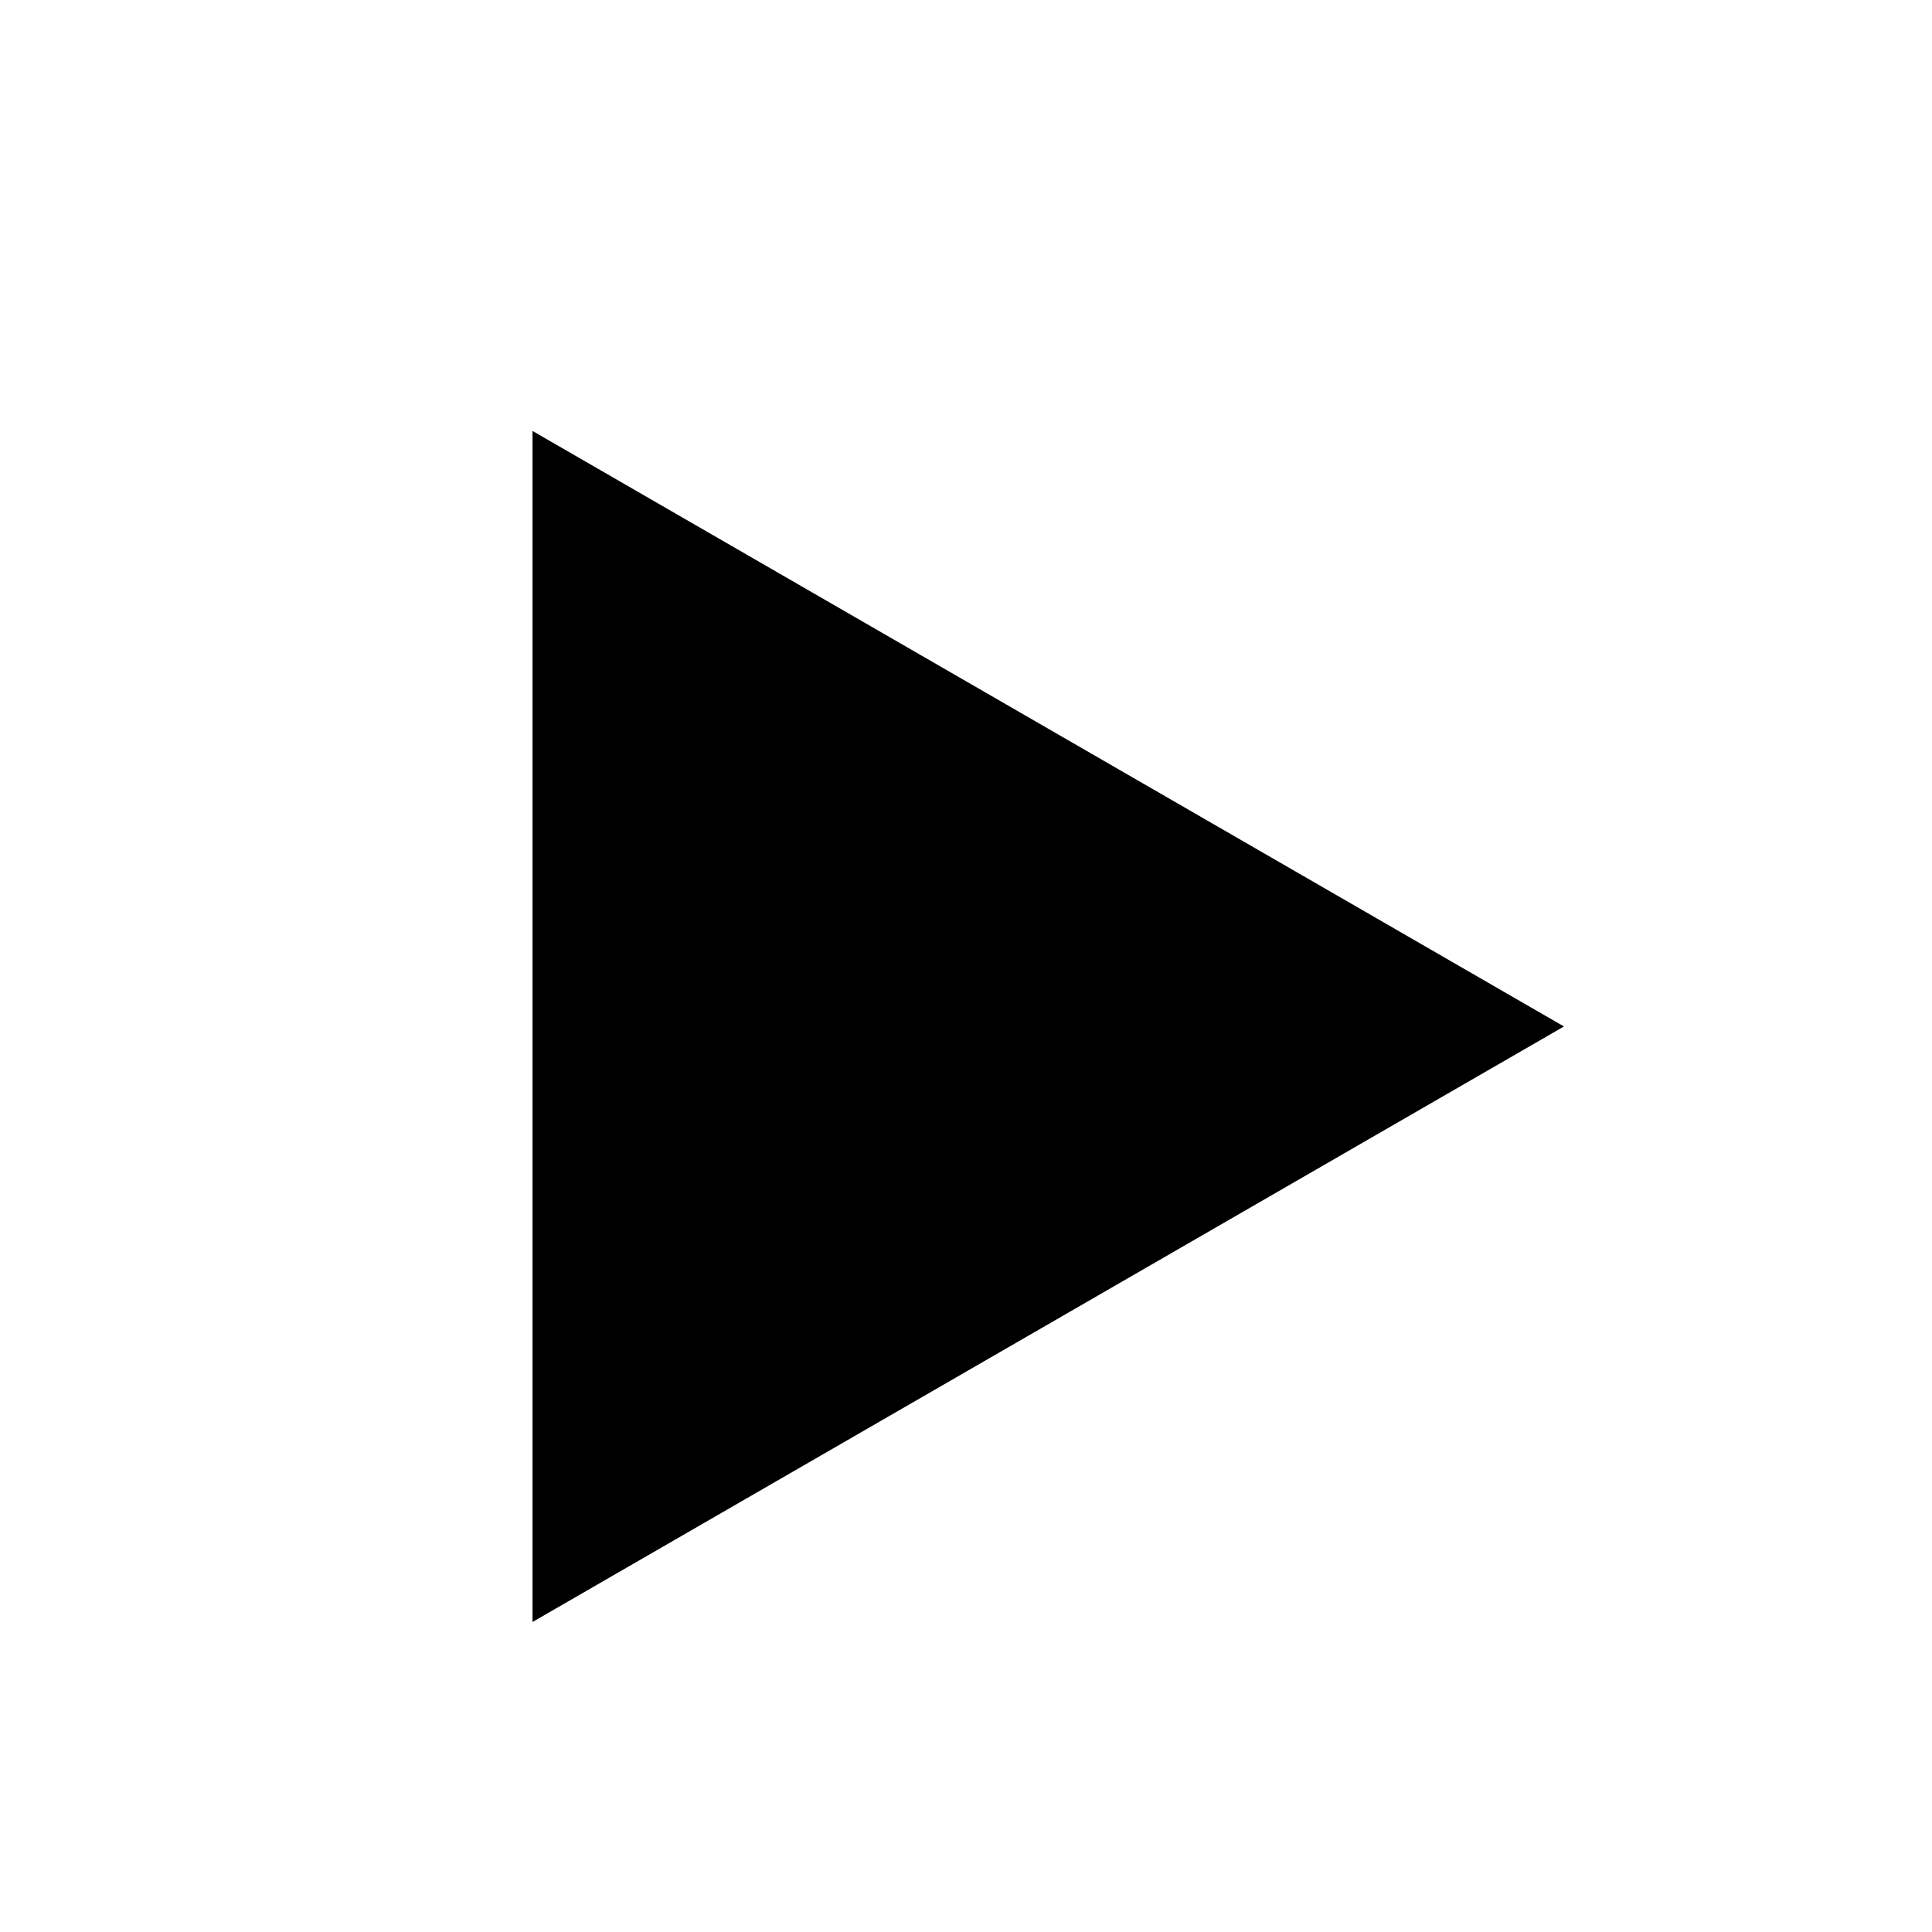
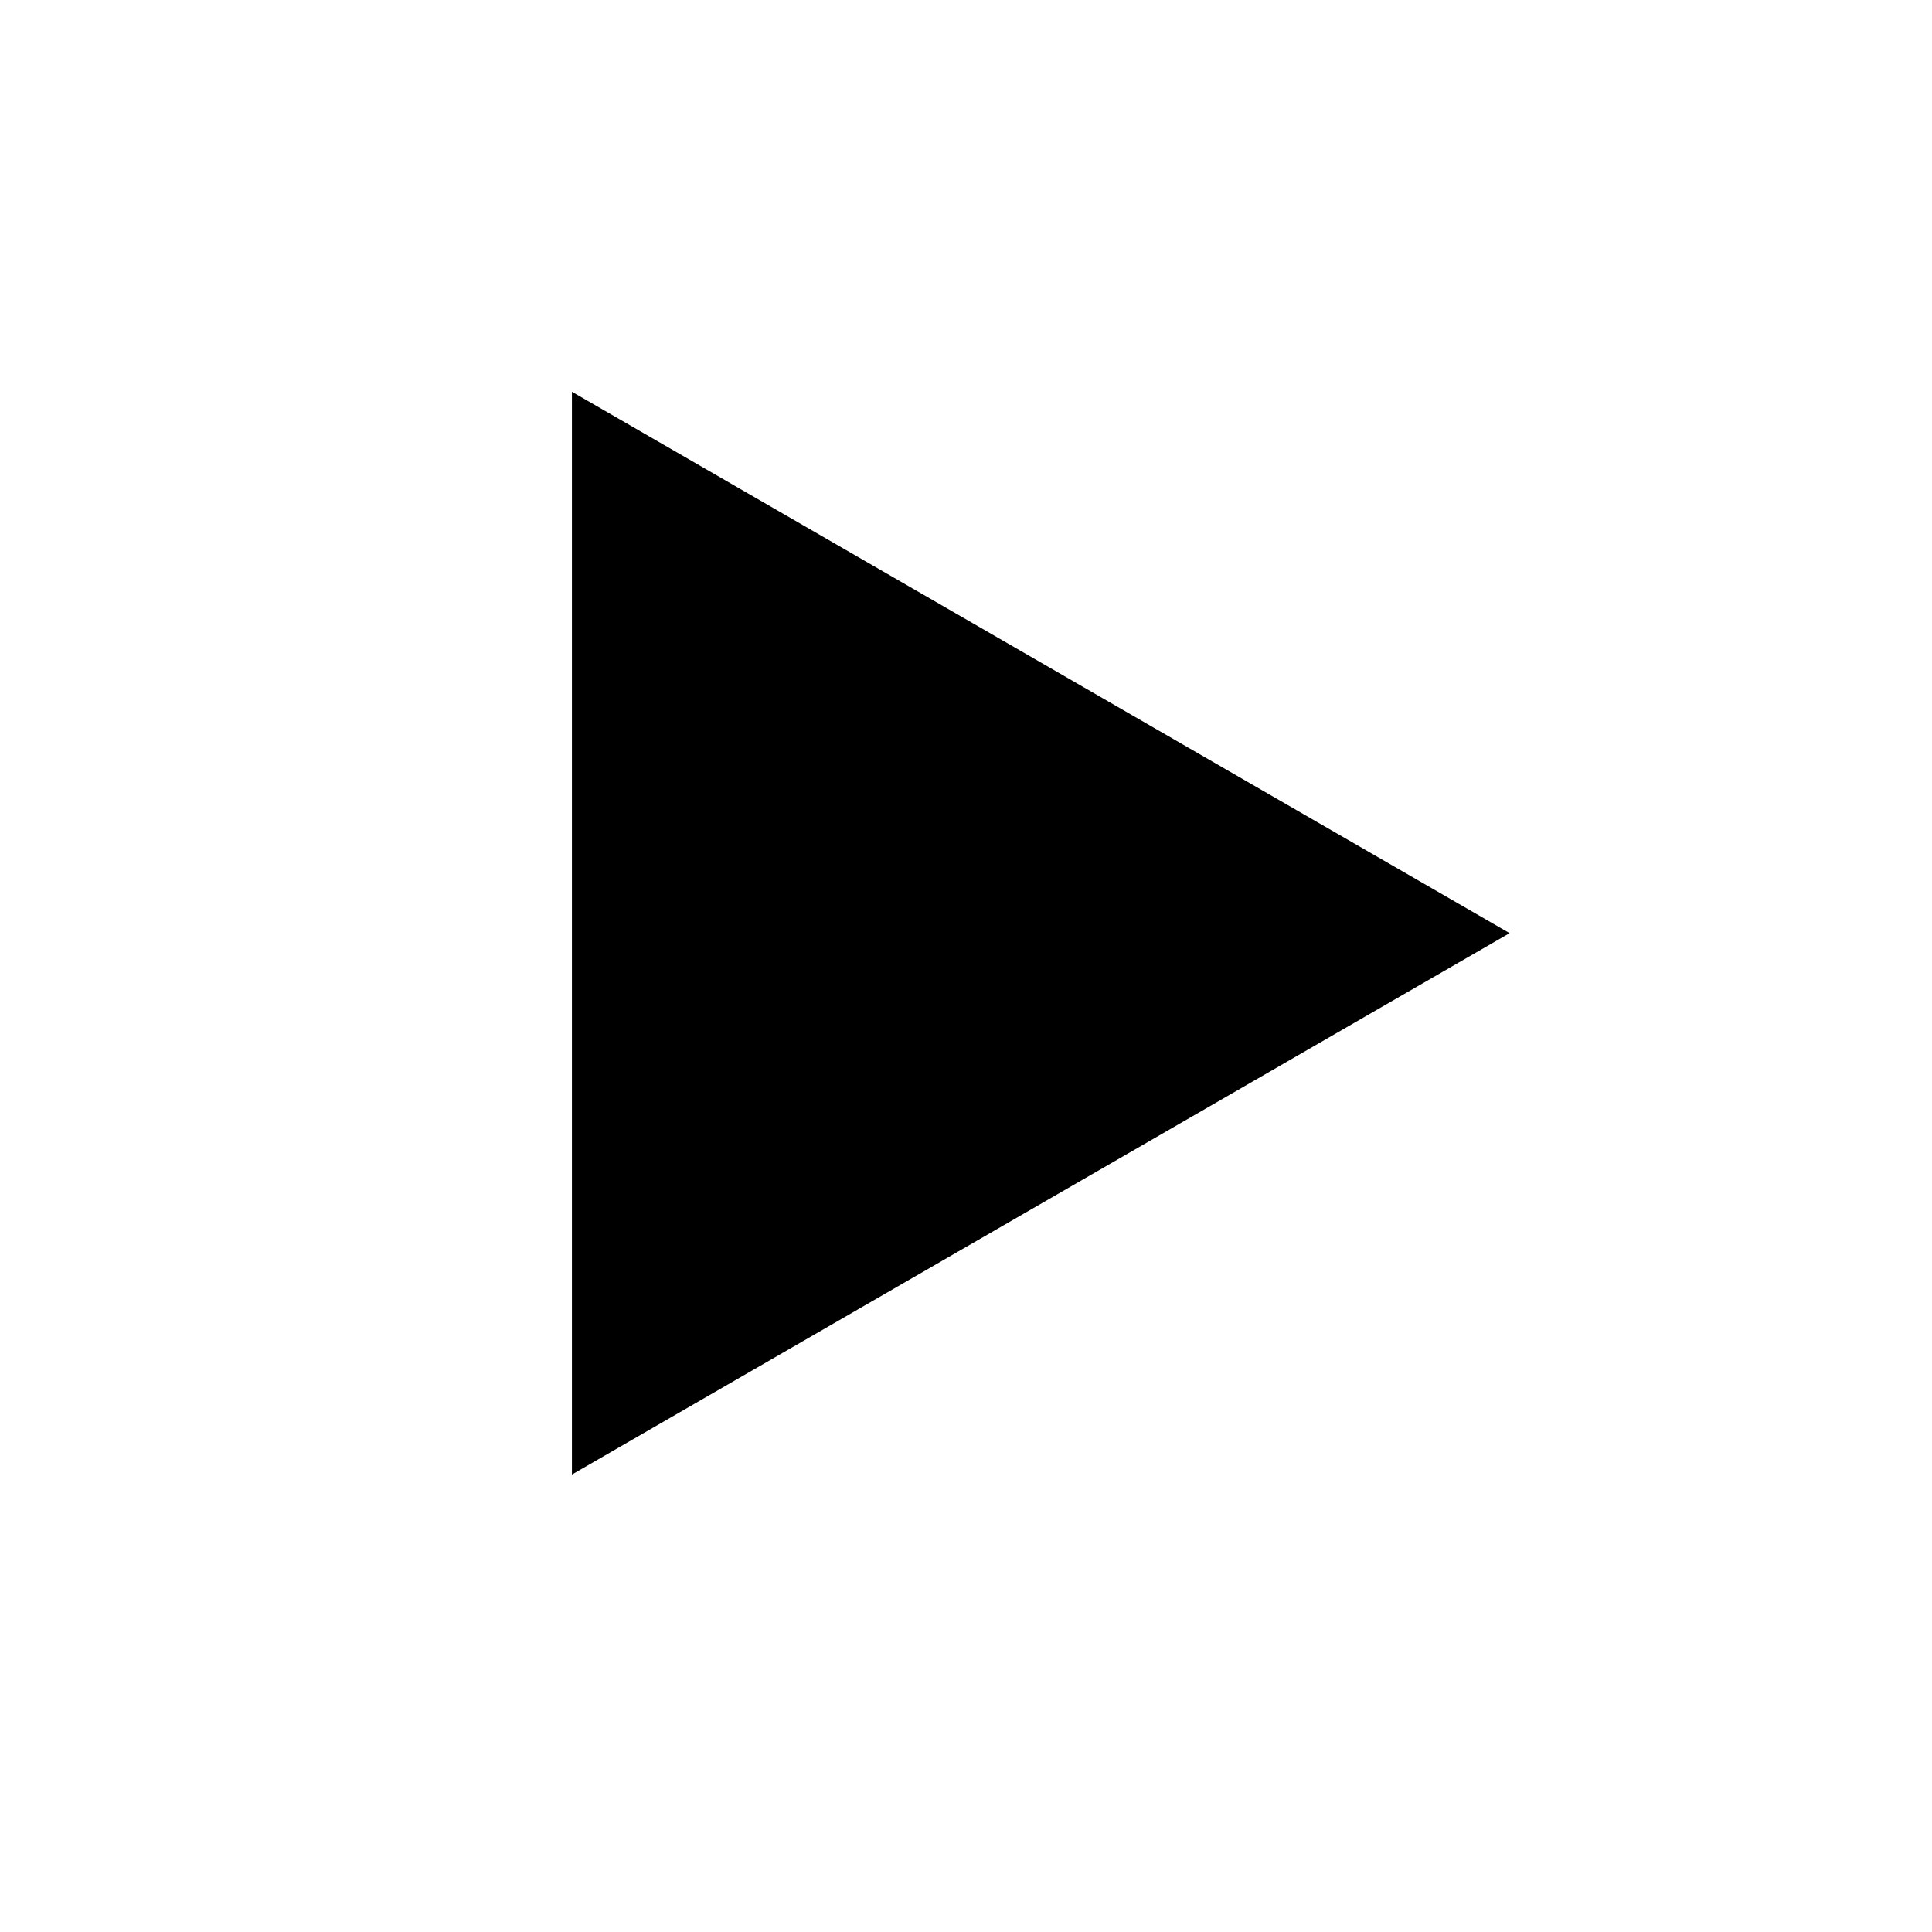
- <svg xmlns="http://www.w3.org/2000/svg" id="svg8" version="1.1" viewBox="0 0 50 50" height="50mm" width="50mm">
+ <svg xmlns="http://www.w3.org/2000/svg" id="svg8" version="1.1" viewBox="0 0 50 55" height="50mm" width="50mm">
  <defs id="defs2" />
  <g transform="translate(0,-247)" id="layer1">
    <path d="m 39.31,273.565 -24.946,14.403 0,-28.806 z" id="path912" style="opacity:1;fill:#000000;fill-opacity:1;stroke:#000000;stroke-width:1.165;stroke-miterlimit:4;stroke-dasharray:none;stroke-opacity:1" />
  </g>
</svg>
